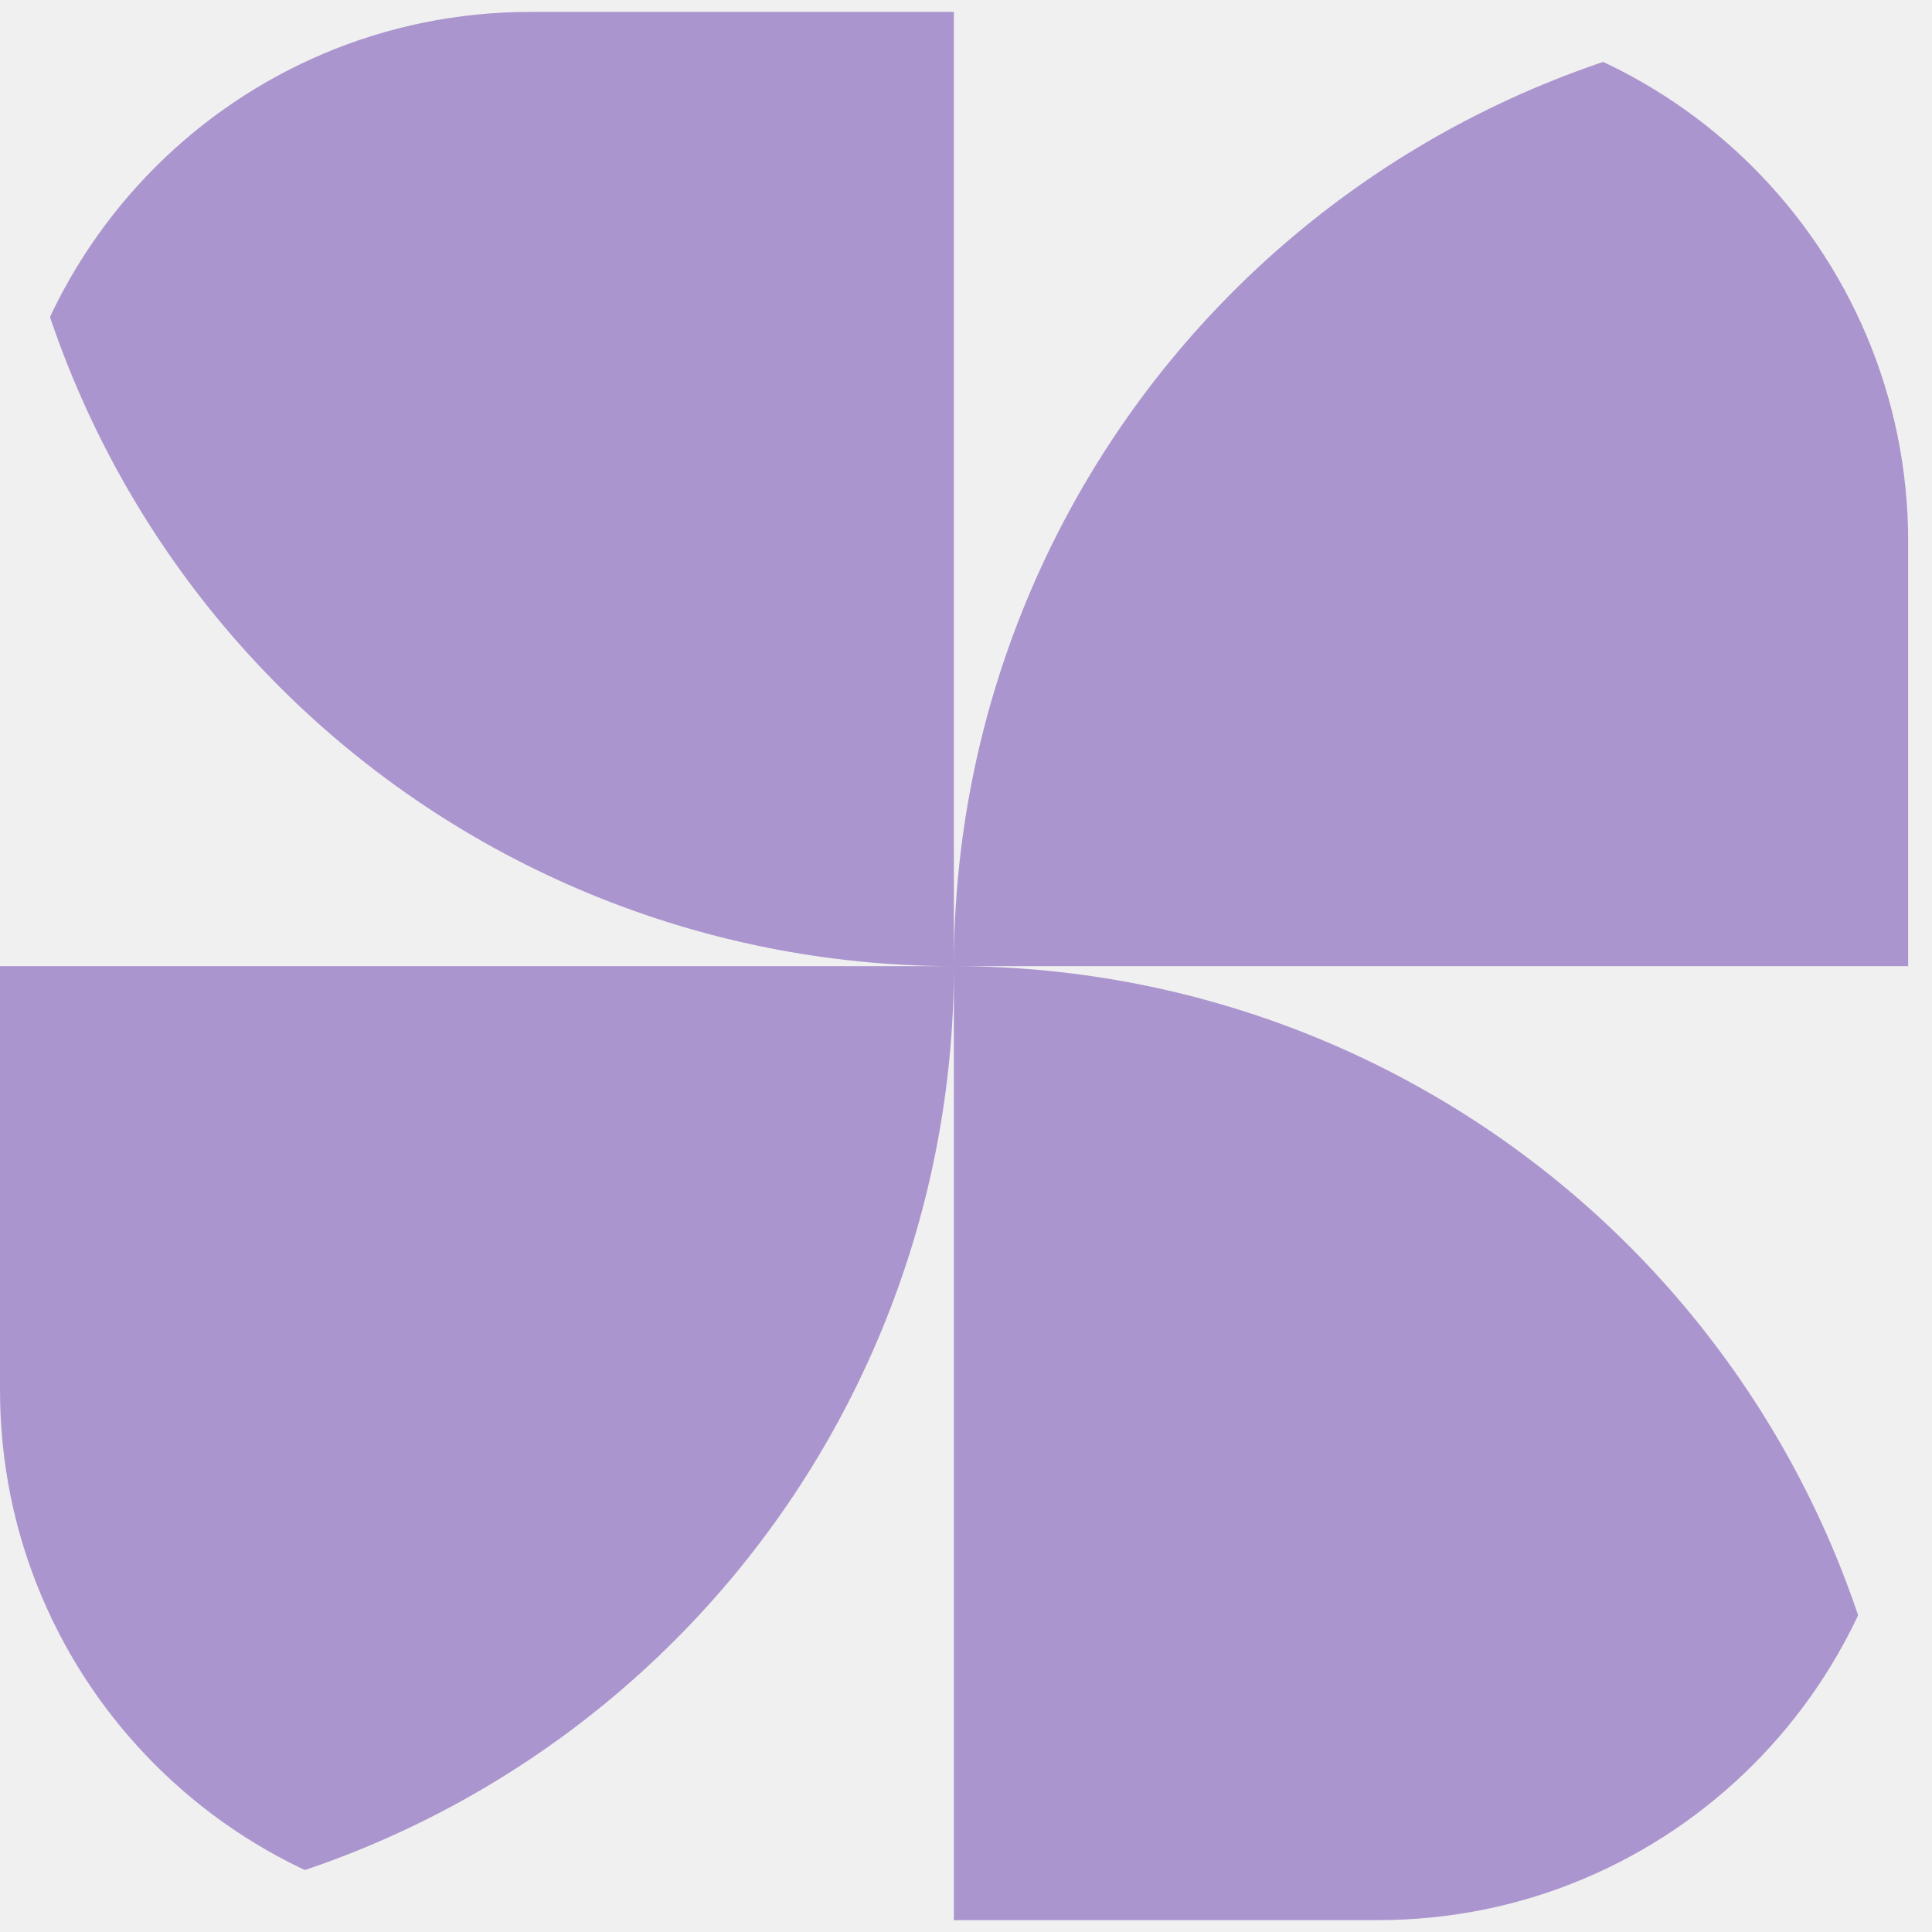
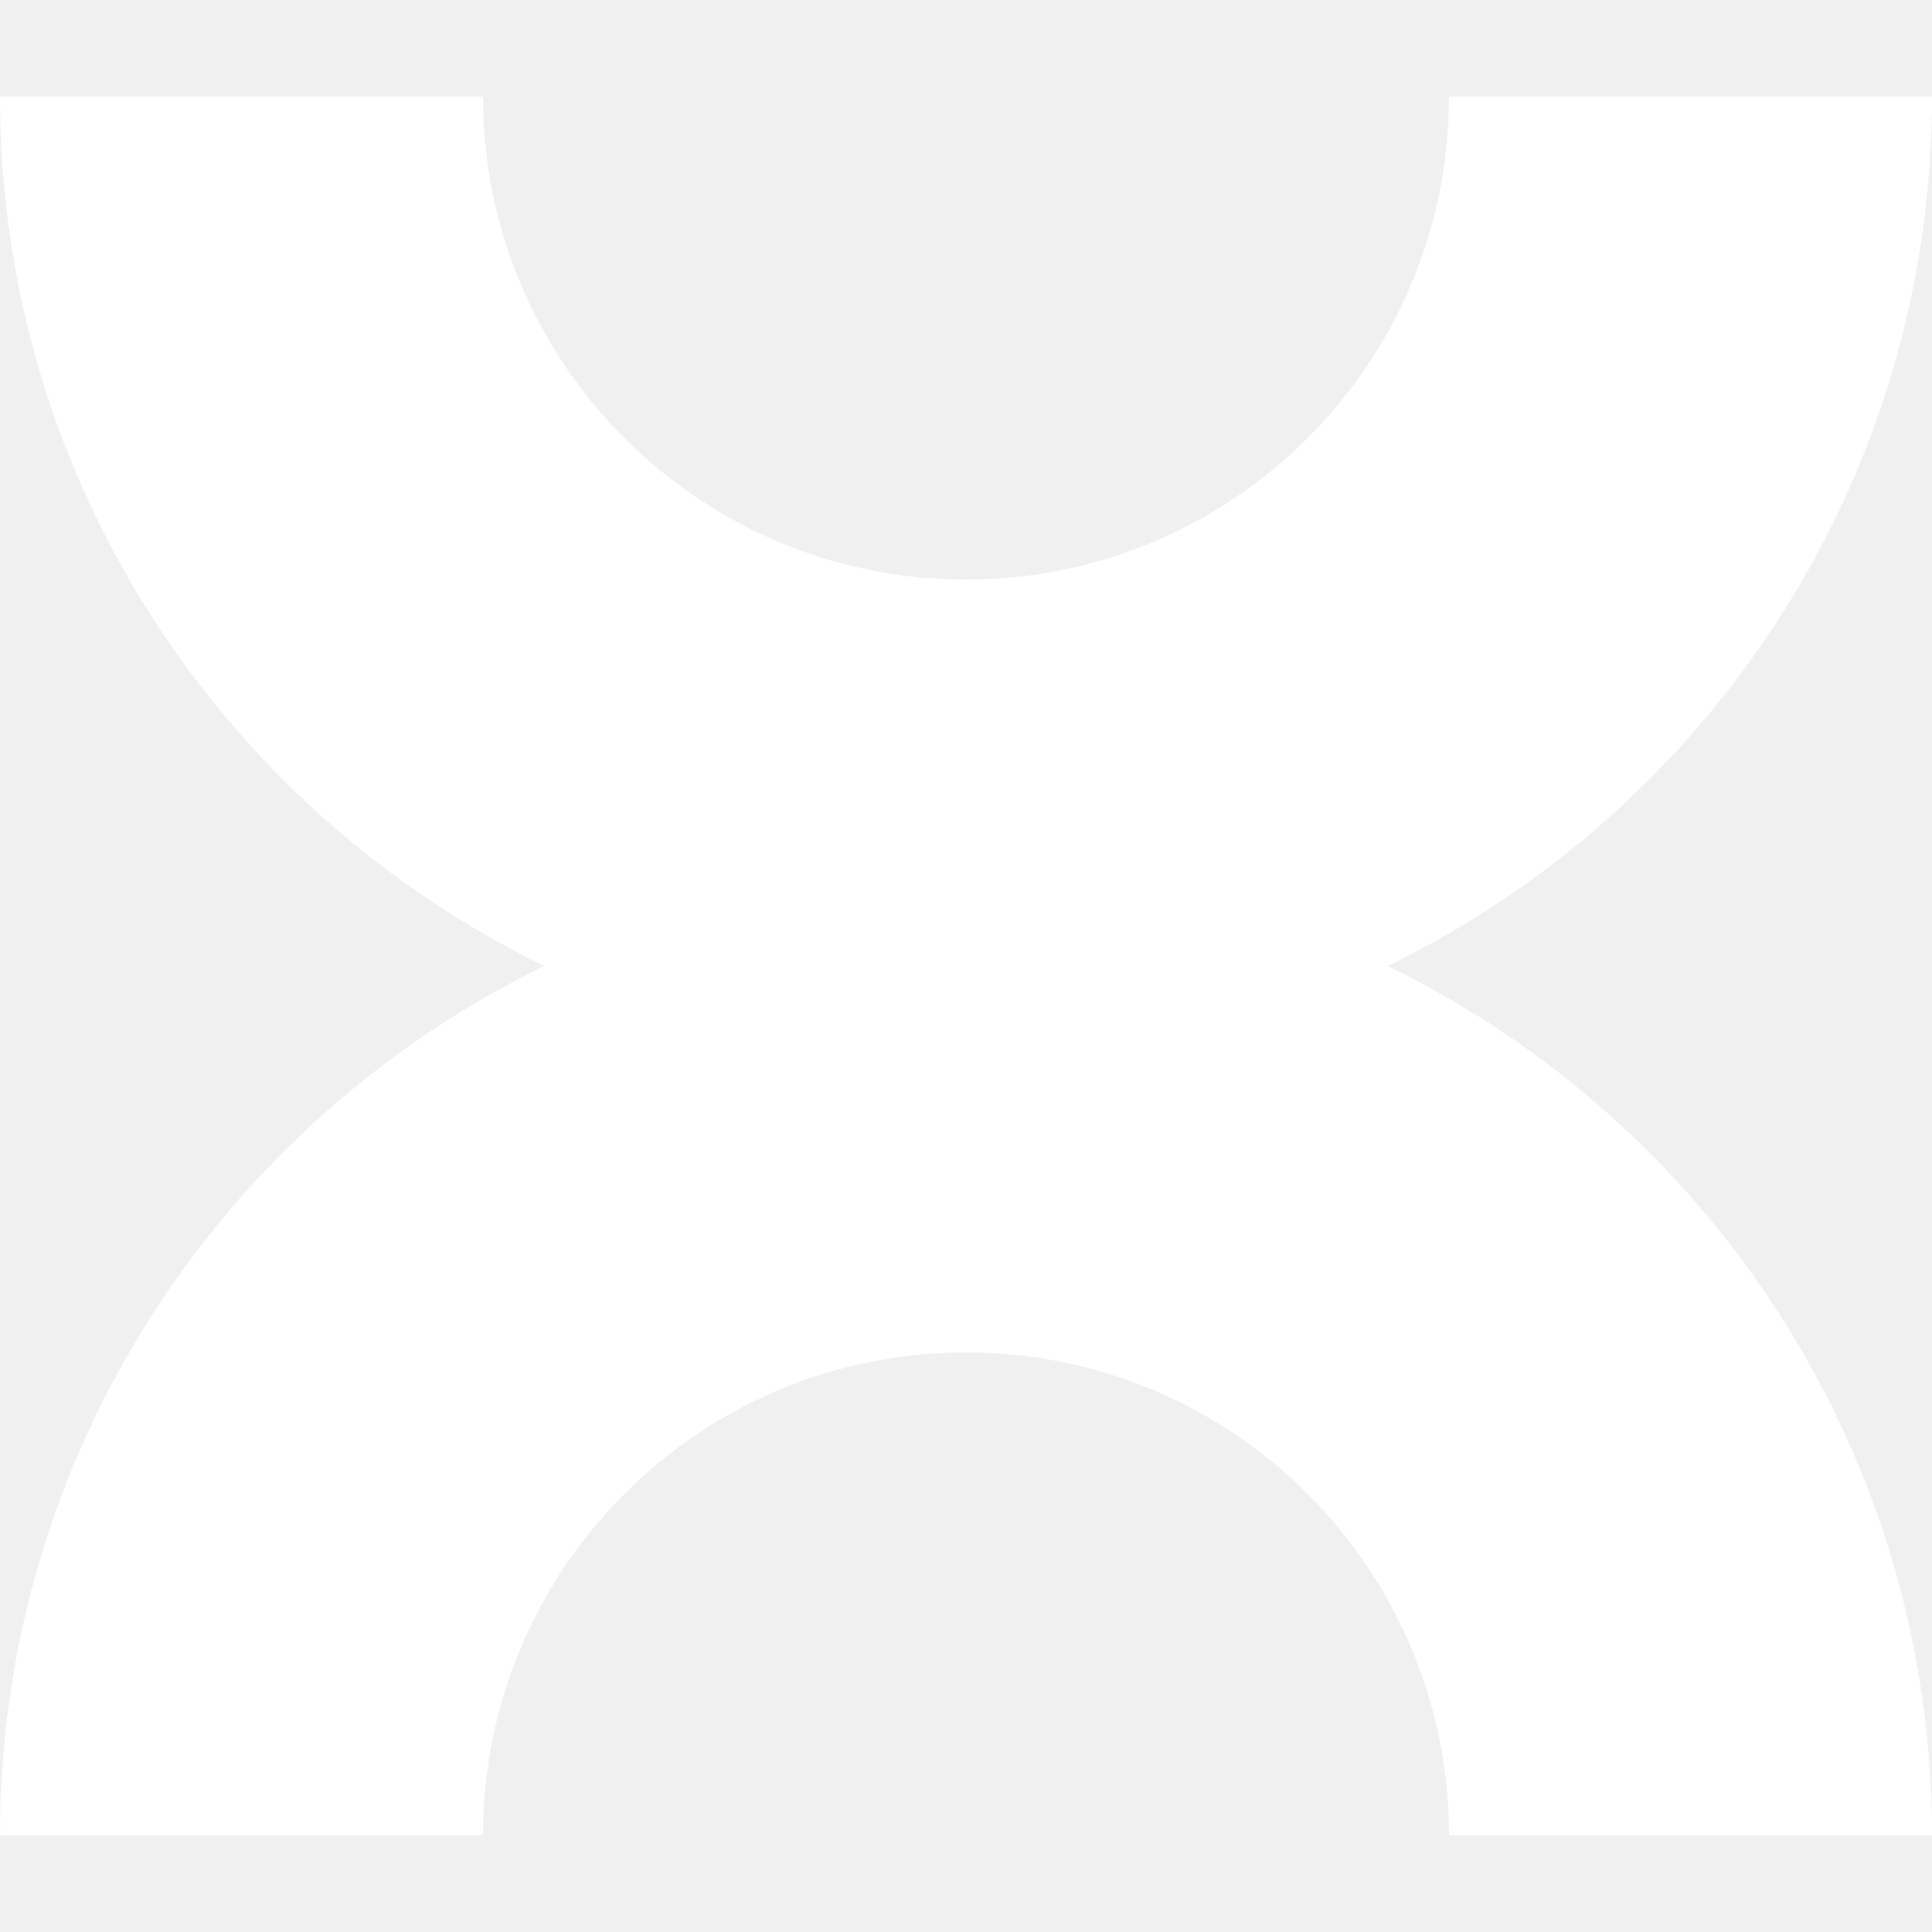
- <svg xmlns="http://www.w3.org/2000/svg" width="48" height="48" viewBox="0 0 48 48" fill="none">
-   <g clip-path="url(#clip0_1361_5598)">
-     <path d="M-0.001 0.296C-0.003 6.582 2.493 12.611 6.938 17.057C11.382 21.503 17.412 24.002 23.699 24.004L23.699 0.296L-0.001 0.296ZM23.699 24.004L47.407 24.004L47.407 0.296C44.293 0.295 41.21 0.908 38.333 2.1C35.456 3.291 32.842 5.038 30.64 7.239C28.438 9.441 26.692 12.055 25.501 14.931C24.31 17.808 23.698 20.891 23.699 24.004ZM23.699 24.004L23.699 47.705H47.407C47.408 44.592 46.794 41.51 45.603 38.634C44.412 35.759 42.665 33.146 40.464 30.945C38.262 28.744 35.648 26.998 32.772 25.807C29.895 24.616 26.812 24.004 23.699 24.004ZM23.699 24.004L-0.001 24.004L-0.001 47.705C6.285 47.704 12.314 45.206 16.758 40.761C21.203 36.317 23.7 30.289 23.699 24.004Z" fill="#AB95CE" />
-   </g>
-   <defs>
-     <clipPath id="clip0_1361_5598">
-       <rect y="0.296" width="47.409" height="47.409" rx="13.169" fill="white" />
-     </clipPath>
-   </defs>
+ <svg xmlns="http://www.w3.org/2000/svg" width="64" height="64" viewBox="0 0 64 64" fill="none">
+   <path d="M18.035 32C7.359 26.814 0 15.866 0 3.2H16C16 12.037 23.163 19.2 32 19.2C40.837 19.2 48 12.037 48 3.2H64C64 15.866 56.641 26.814 45.965 32C56.641 37.186 64 48.134 64 60.8H48C48 51.963 40.837 44.8 32 44.8C23.163 44.8 16 51.963 16 60.8H0C0 48.134 7.359 37.186 18.035 32Z" fill="white" />
</svg>
